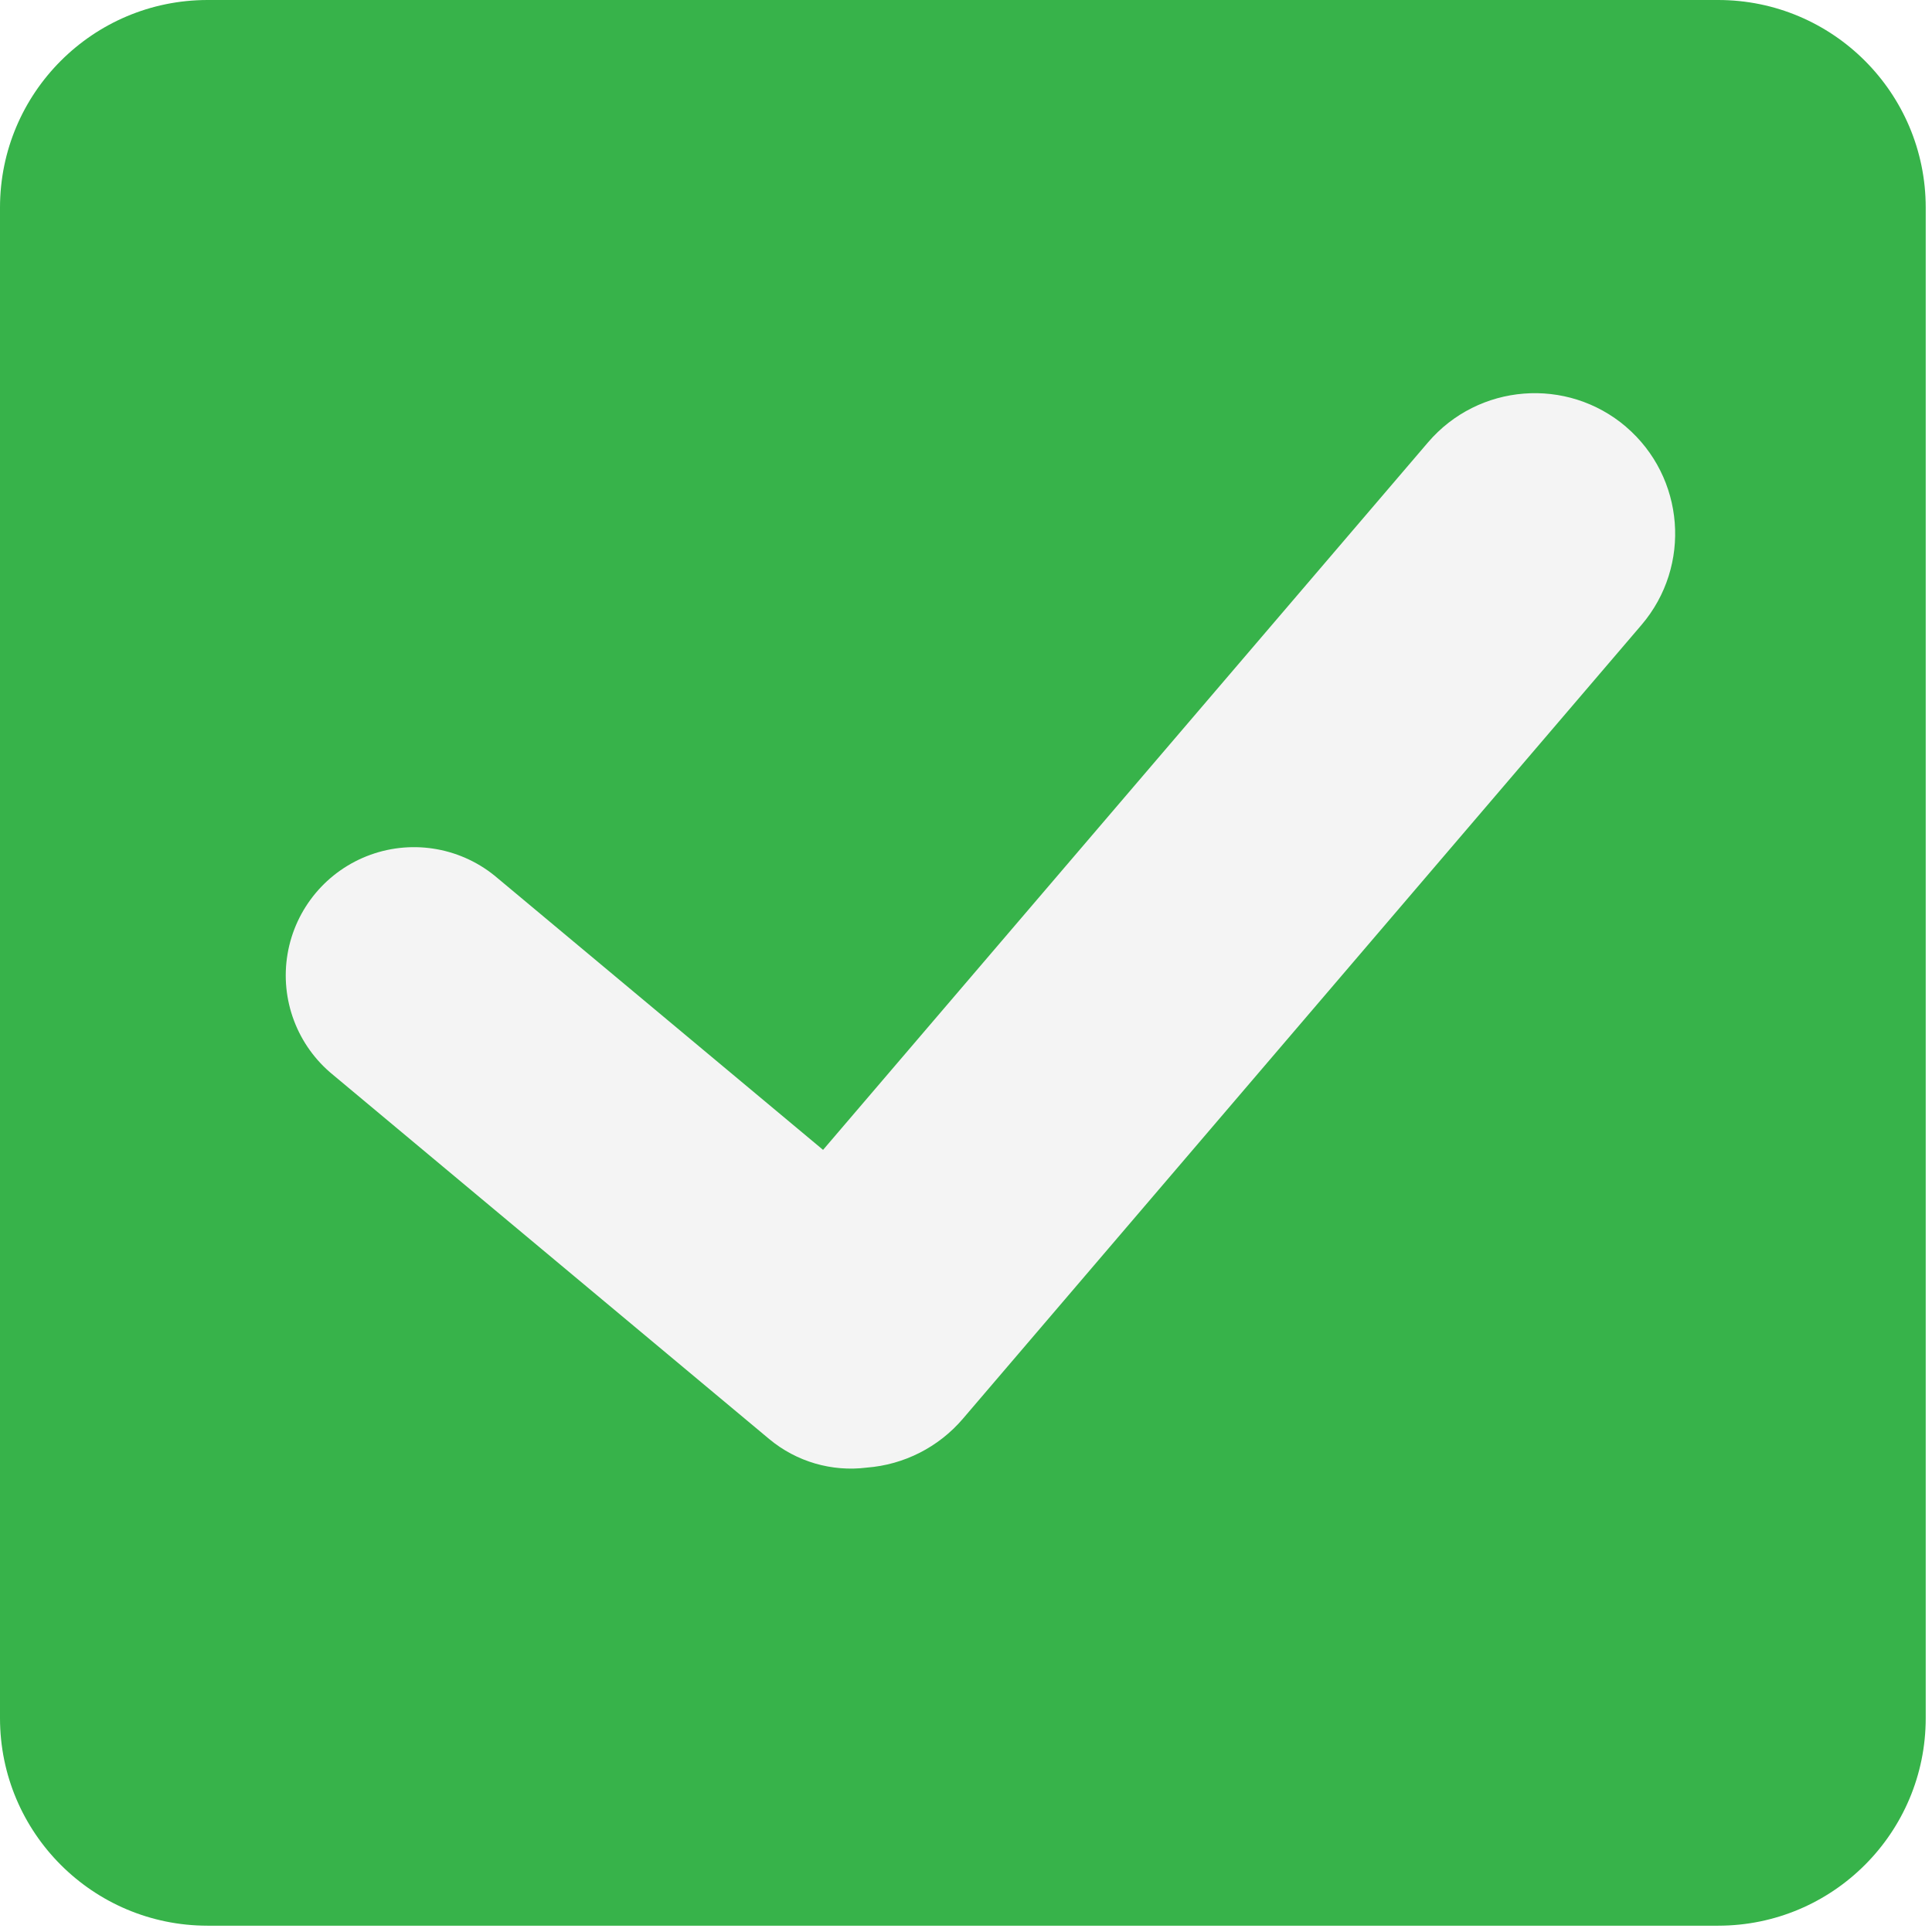
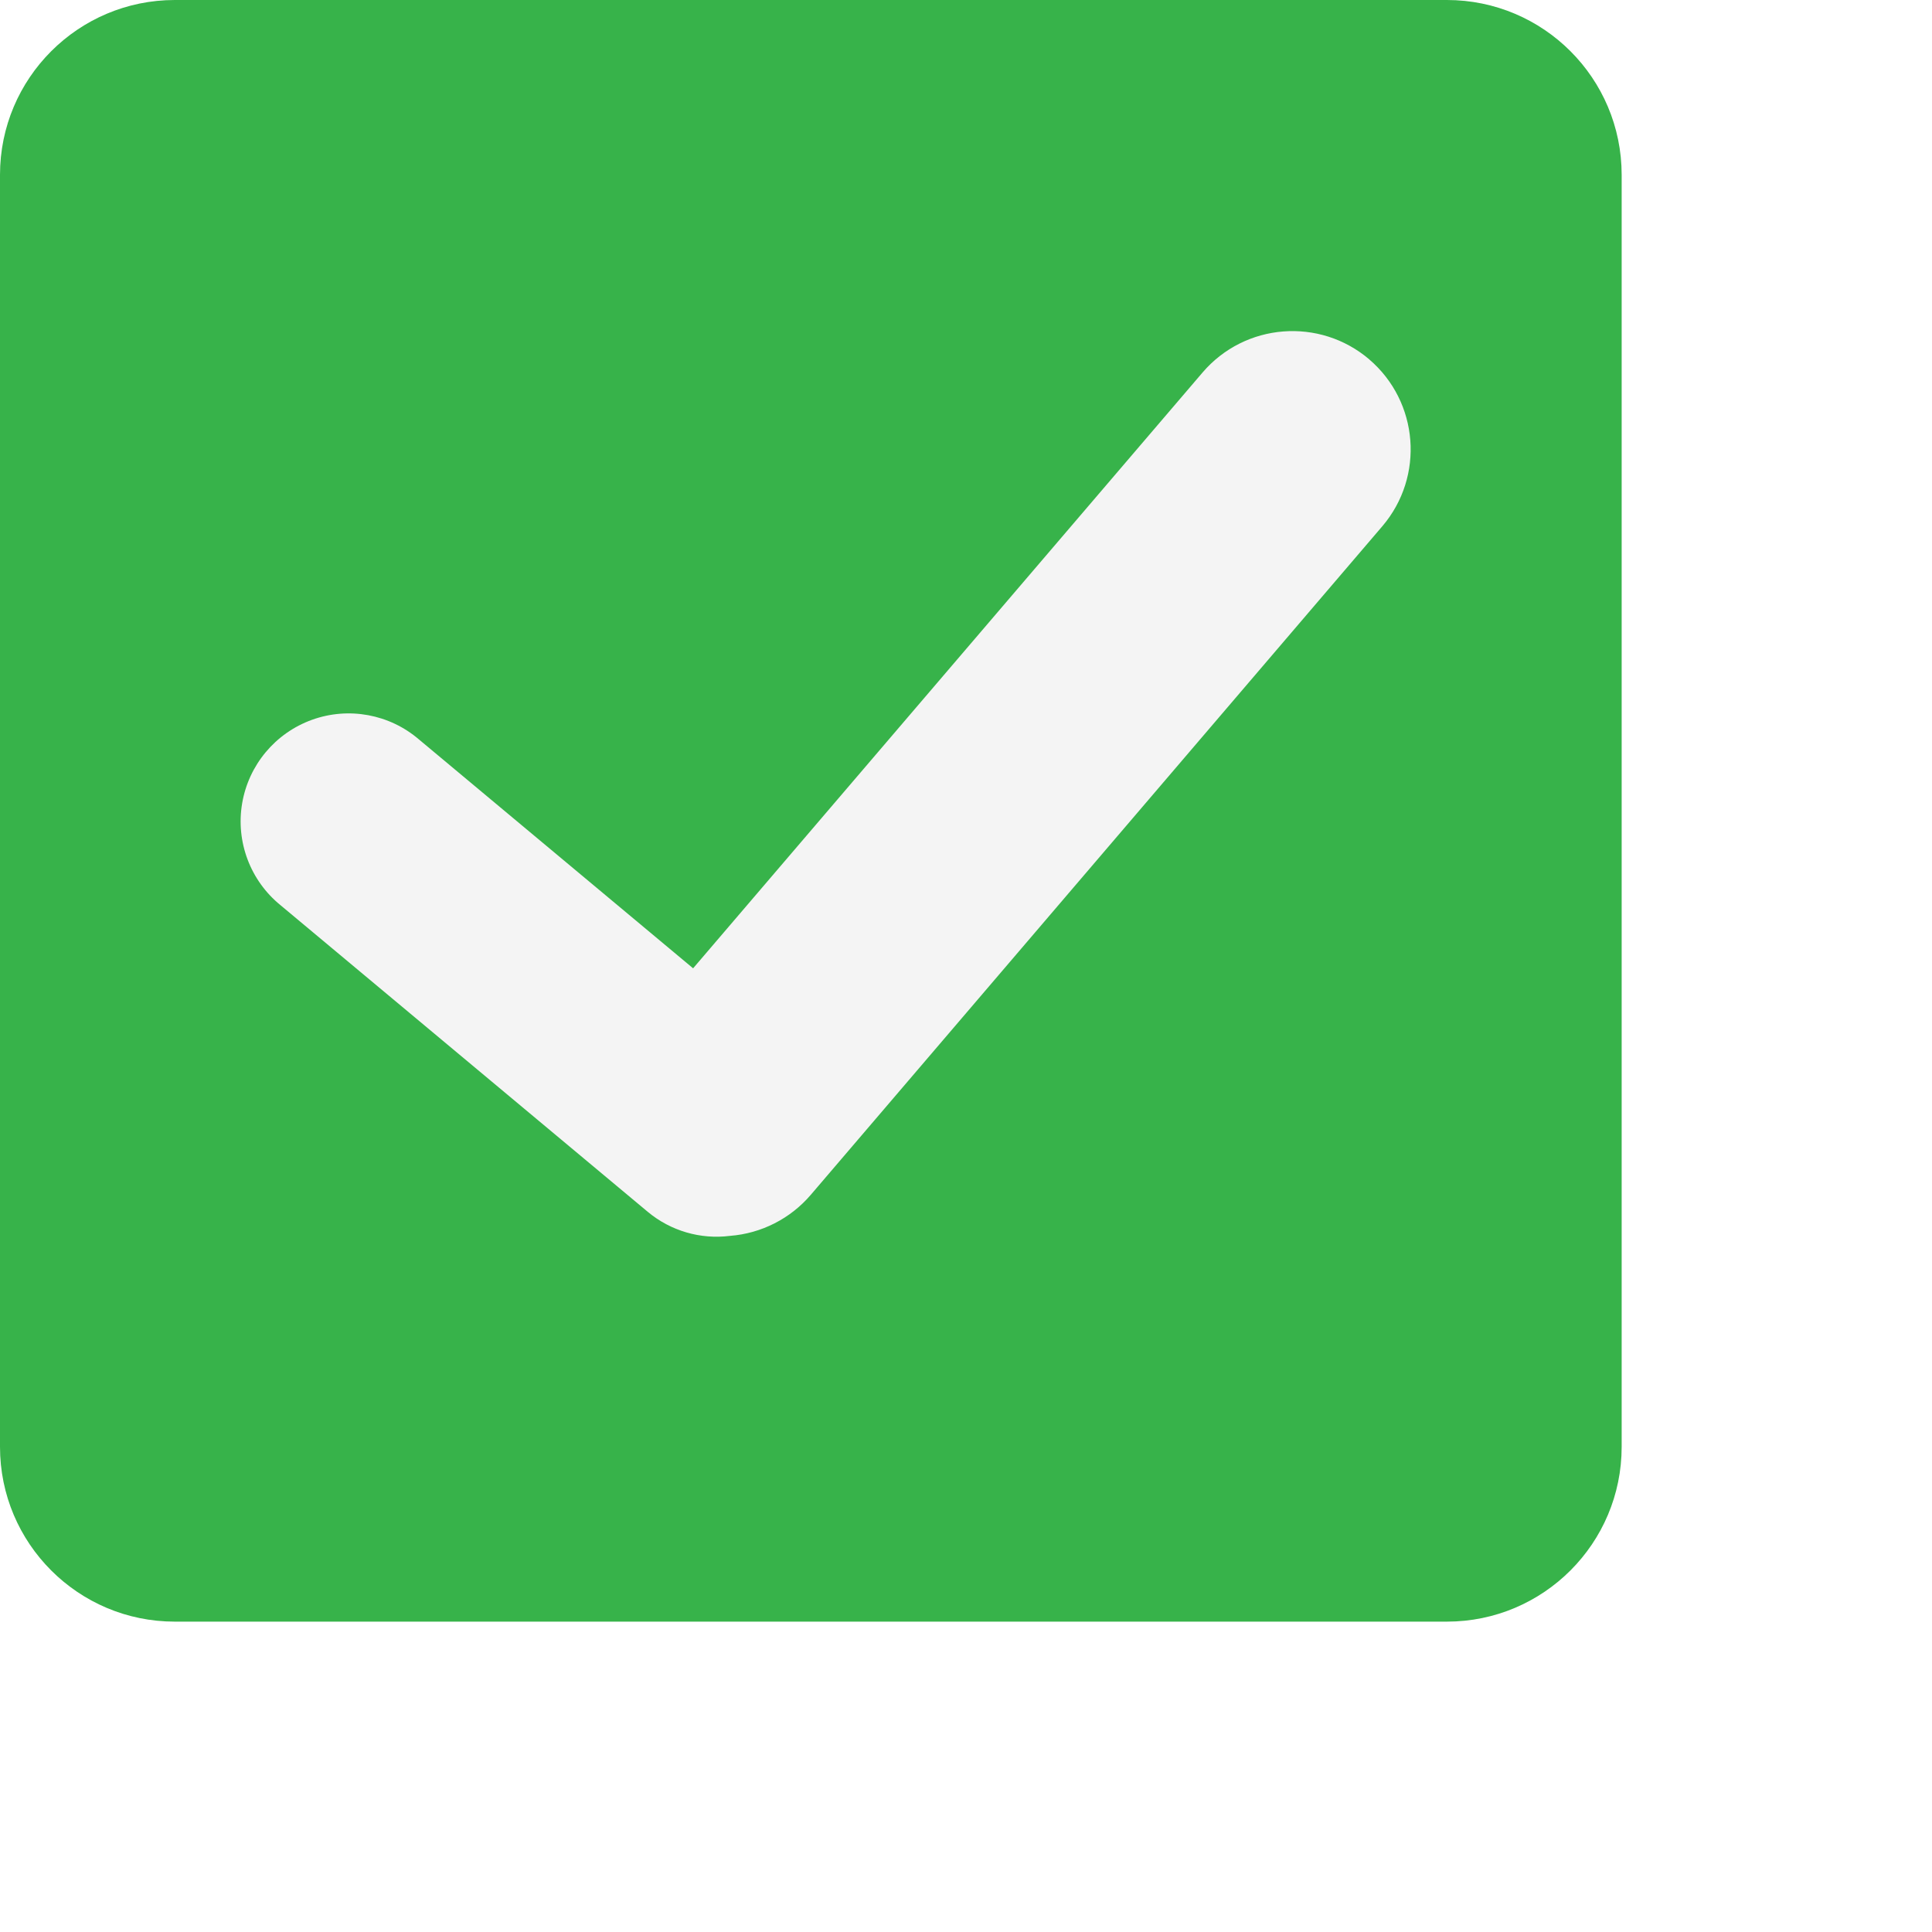
- <svg xmlns="http://www.w3.org/2000/svg" width="64" height="64" preserveAspectRatio="xMidYMid meet" viewBox="0 0 64 64" style="-ms-transform: rotate(360deg); -webkit-transform: rotate(360deg); transform: rotate(360deg);">
+ <svg xmlns="http://www.w3.org/2000/svg" width="64" height="64" preserveAspectRatio="xMidYMid meet" viewBox="0 0 76 76" style="-ms-transform: rotate(360deg); -webkit-transform: rotate(360deg); transform: rotate(360deg);">
  <path d="M63.792 56.915a6.876 6.876 0 0 1-6.875 6.876H6.875A6.876 6.876 0 0 1 0 56.915V6.875A6.878 6.878 0 0 1 6.875 0h50.042a6.877 6.877 0 0 1 6.875 6.875v50.04z" fill="#37b34a" />
  <path d="M53.867 14.14a4.656 4.656 0 0 0-6.562.514l-20.04 23.437l-10.781-9a4.248 4.248 0 1 0-5.447 6.519l14.444 12.06a4.223 4.223 0 0 0 3.235.946A4.654 4.654 0 0 0 31.895 47l22.483-26.3a4.659 4.659 0 0 0-.515-6.562" fill="#f4f4f4" />
  <rect x="0" y="0" width="64" height="64" fill="rgba(0, 0, 0, 0)" />
</svg>
